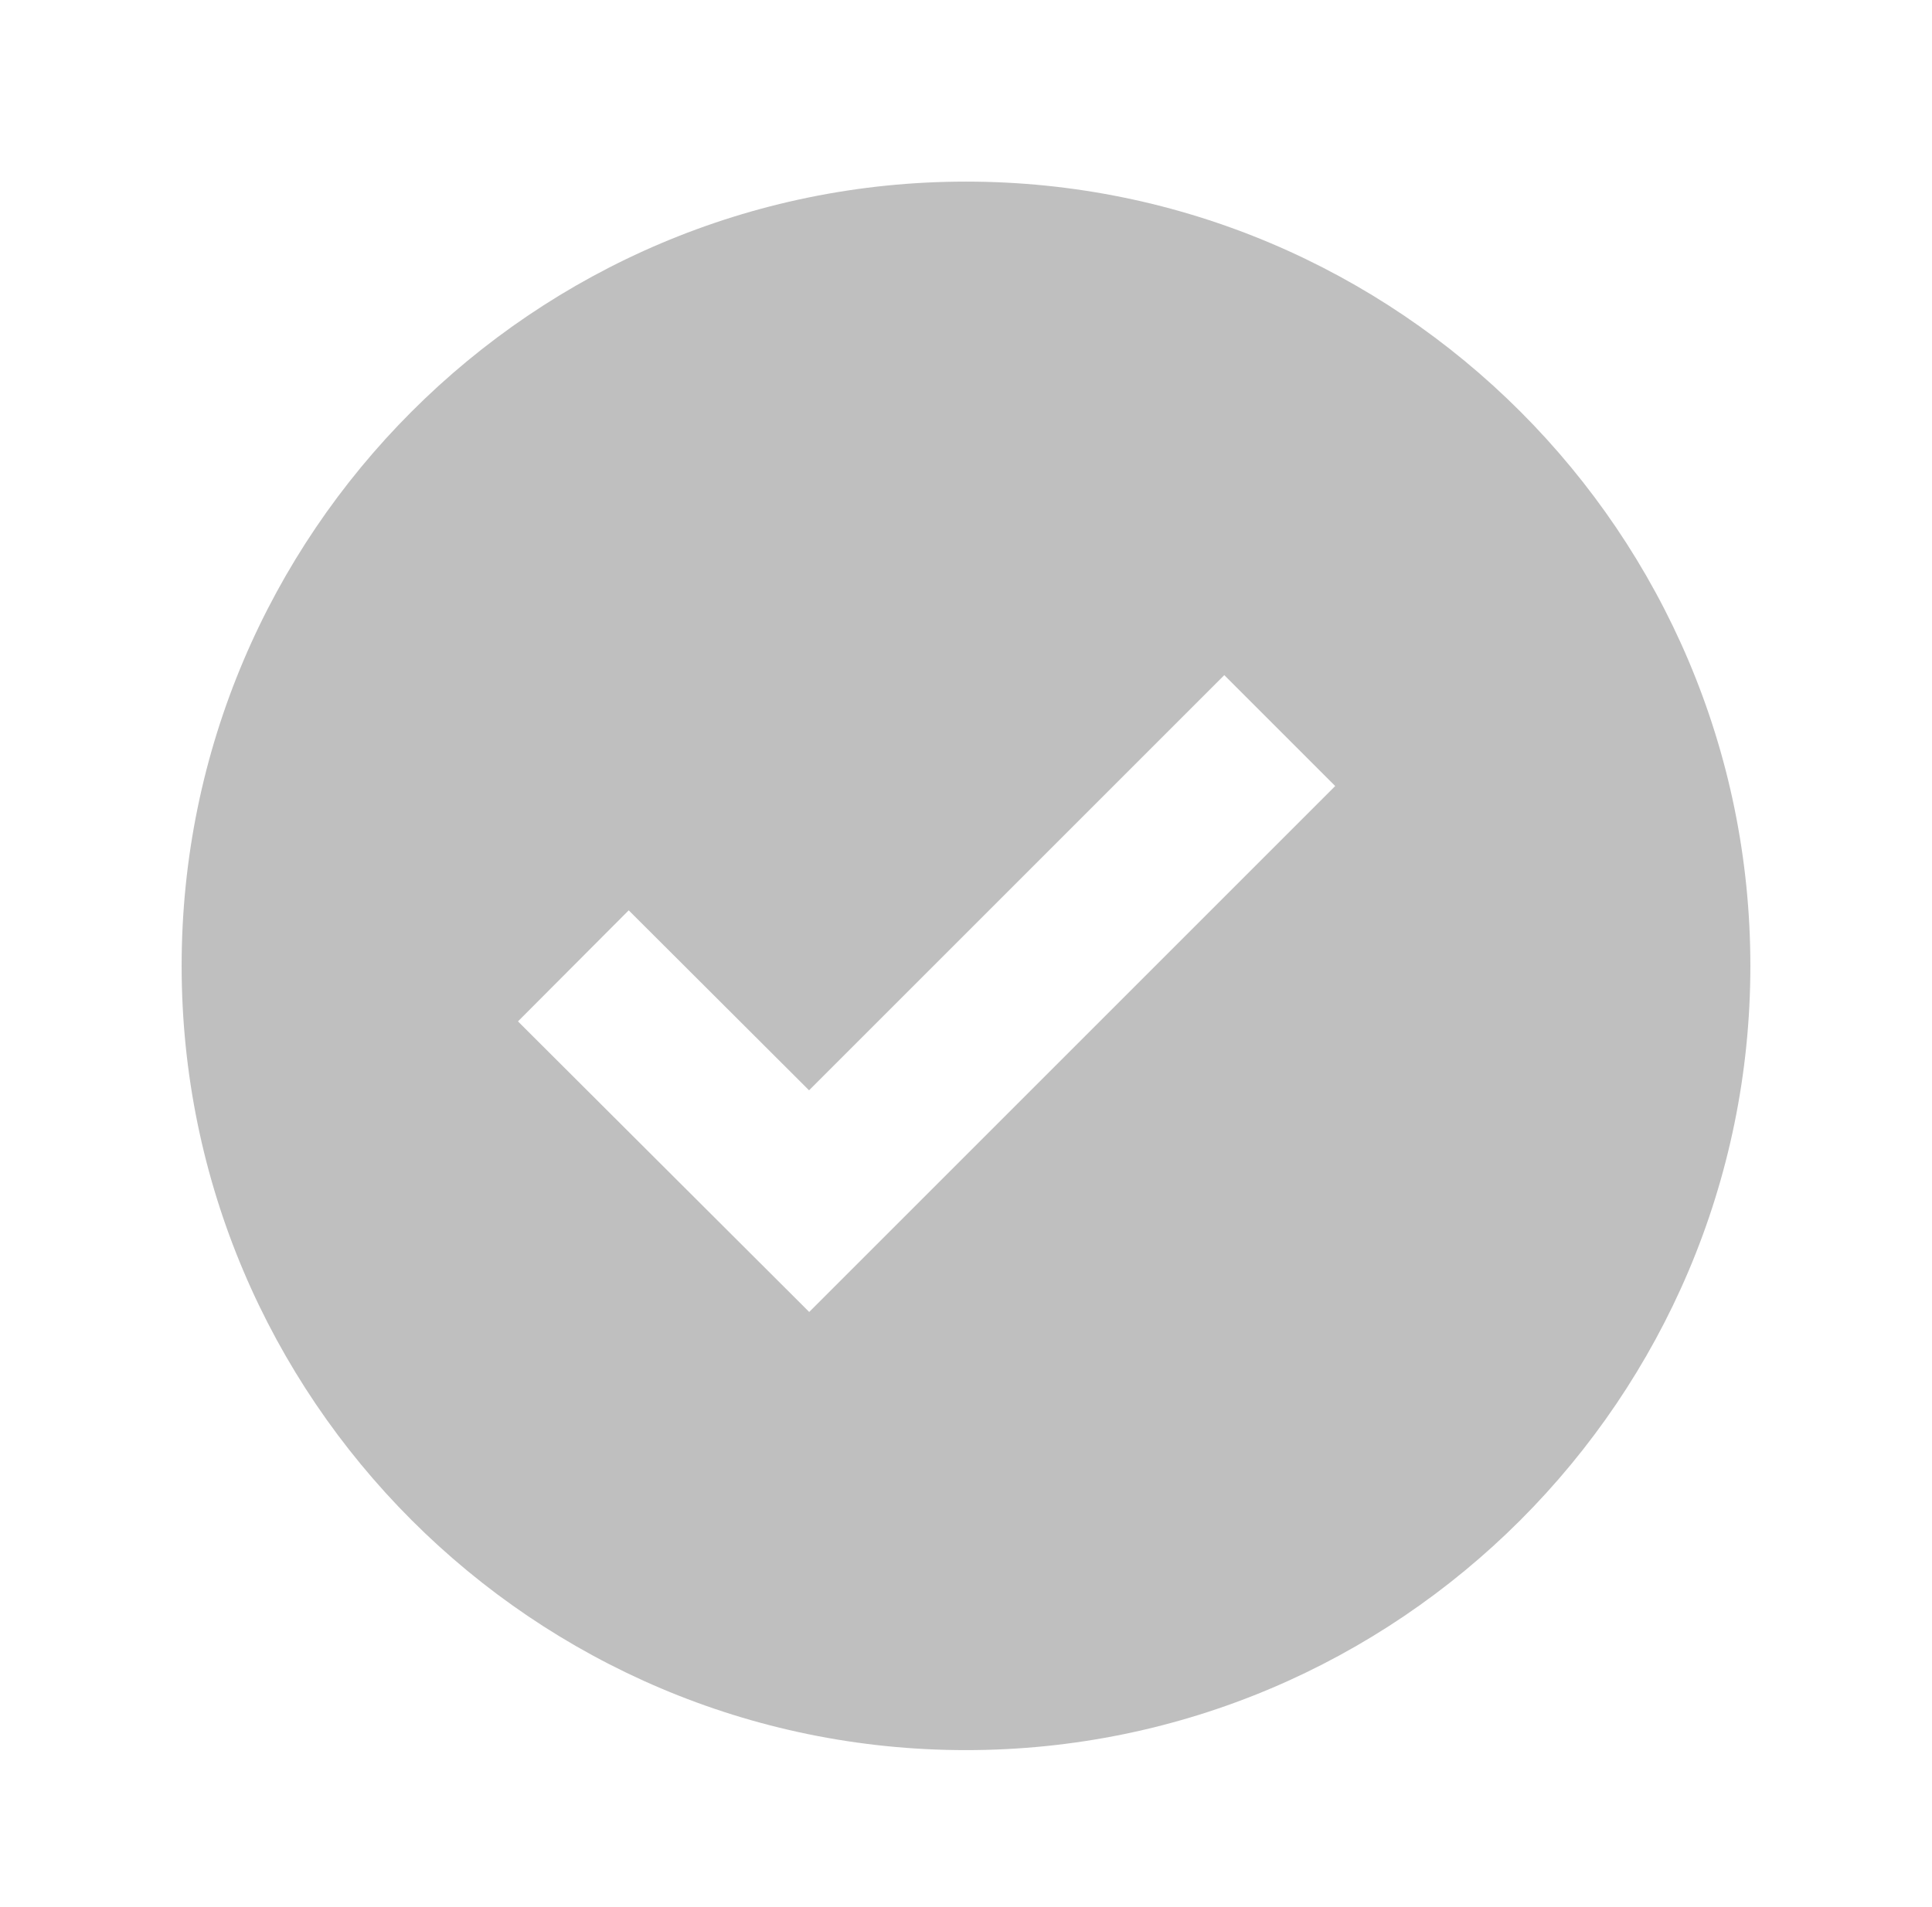
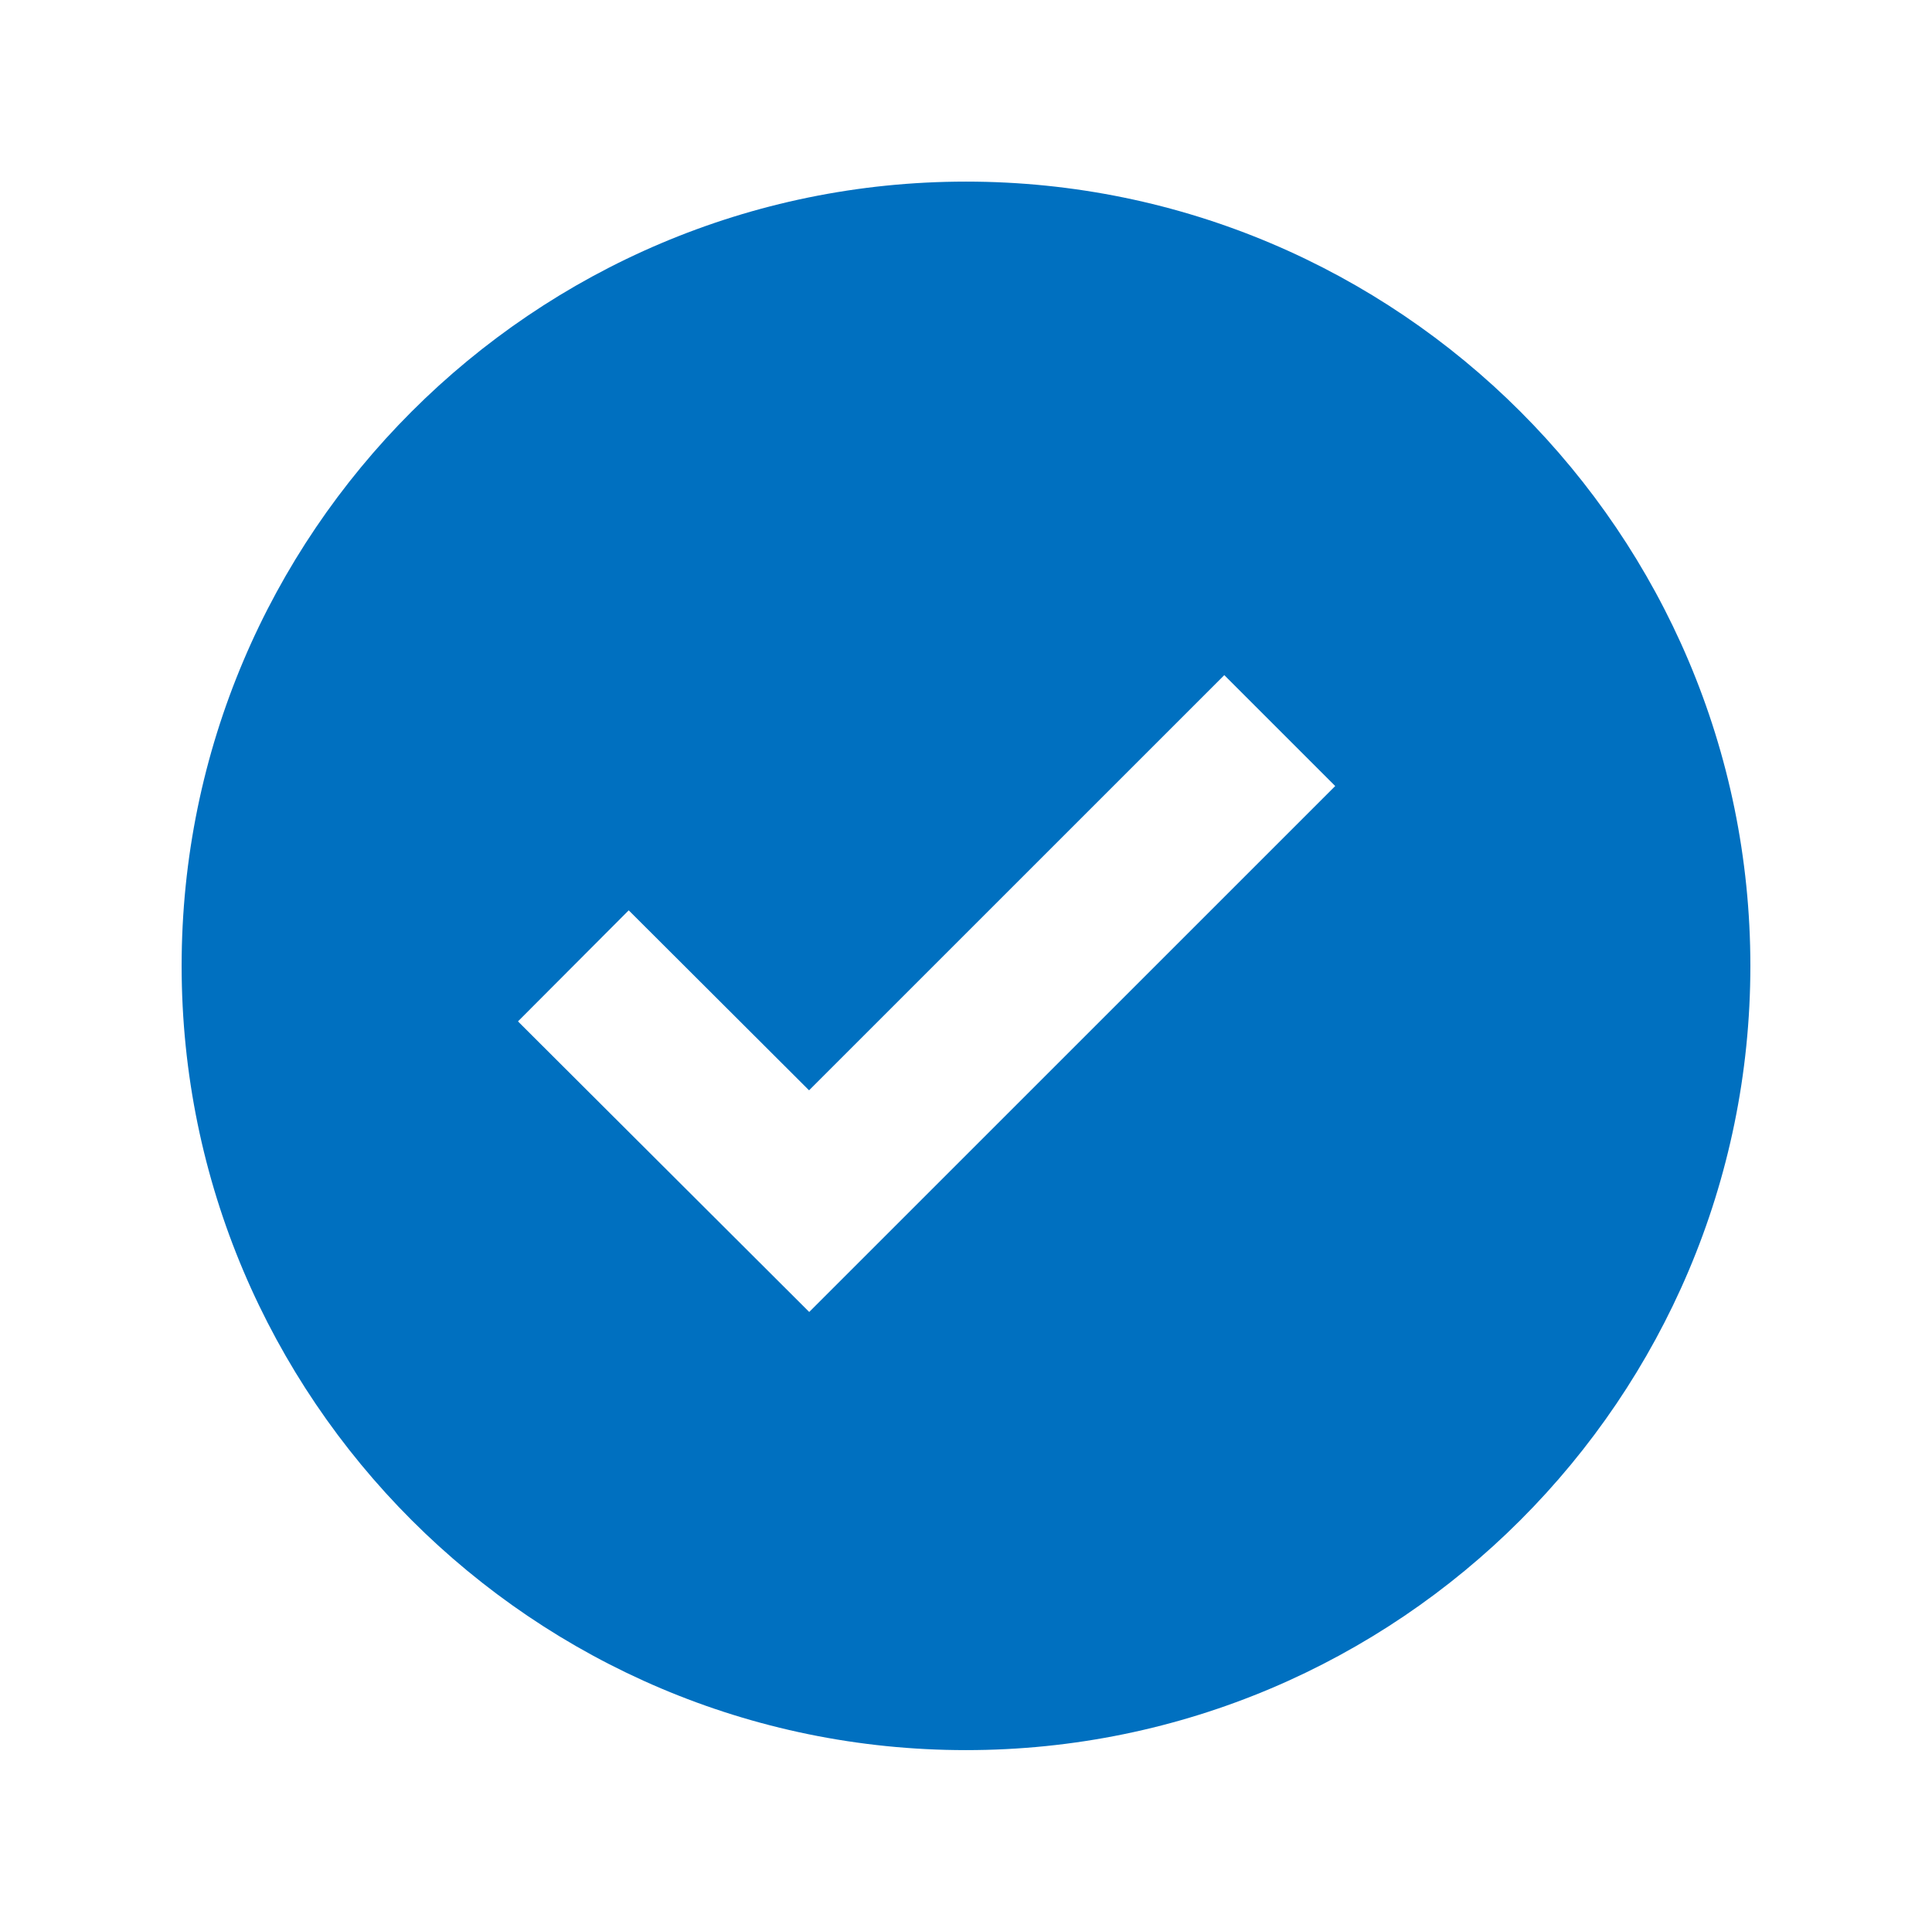
<svg xmlns="http://www.w3.org/2000/svg" width="78" height="77" xml:space="preserve" overflow="hidden">
  <g transform="translate(-694 -165)">
    <g>
      <g>
        <g>
          <g>
-             <path d="M733 172.333C715.539 172.333 701.333 186.539 701.333 204 701.333 221.461 715.539 235.667 733 235.667 750.461 235.667 764.667 221.461 764.667 204 764.667 186.539 750.461 172.333 733 172.333ZM726.67 217.975 714.912 206.242 719.383 201.758 726.664 209.025 743.428 192.261 747.906 196.739 726.67 217.975Z" fill="#BFBFBF" fill-rule="nonzero" fill-opacity="1" />
+             <path d="M733 172.333C715.539 172.333 701.333 186.539 701.333 204 701.333 221.461 715.539 235.667 733 235.667 750.461 235.667 764.667 221.461 764.667 204 764.667 186.539 750.461 172.333 733 172.333ZM726.67 217.975 714.912 206.242 719.383 201.758 726.664 209.025 743.428 192.261 747.906 196.739 726.67 217.975Z" fill="#0070C0" fill-rule="nonzero" fill-opacity="1" />
          </g>
        </g>
      </g>
    </g>
  </g>
</svg>
